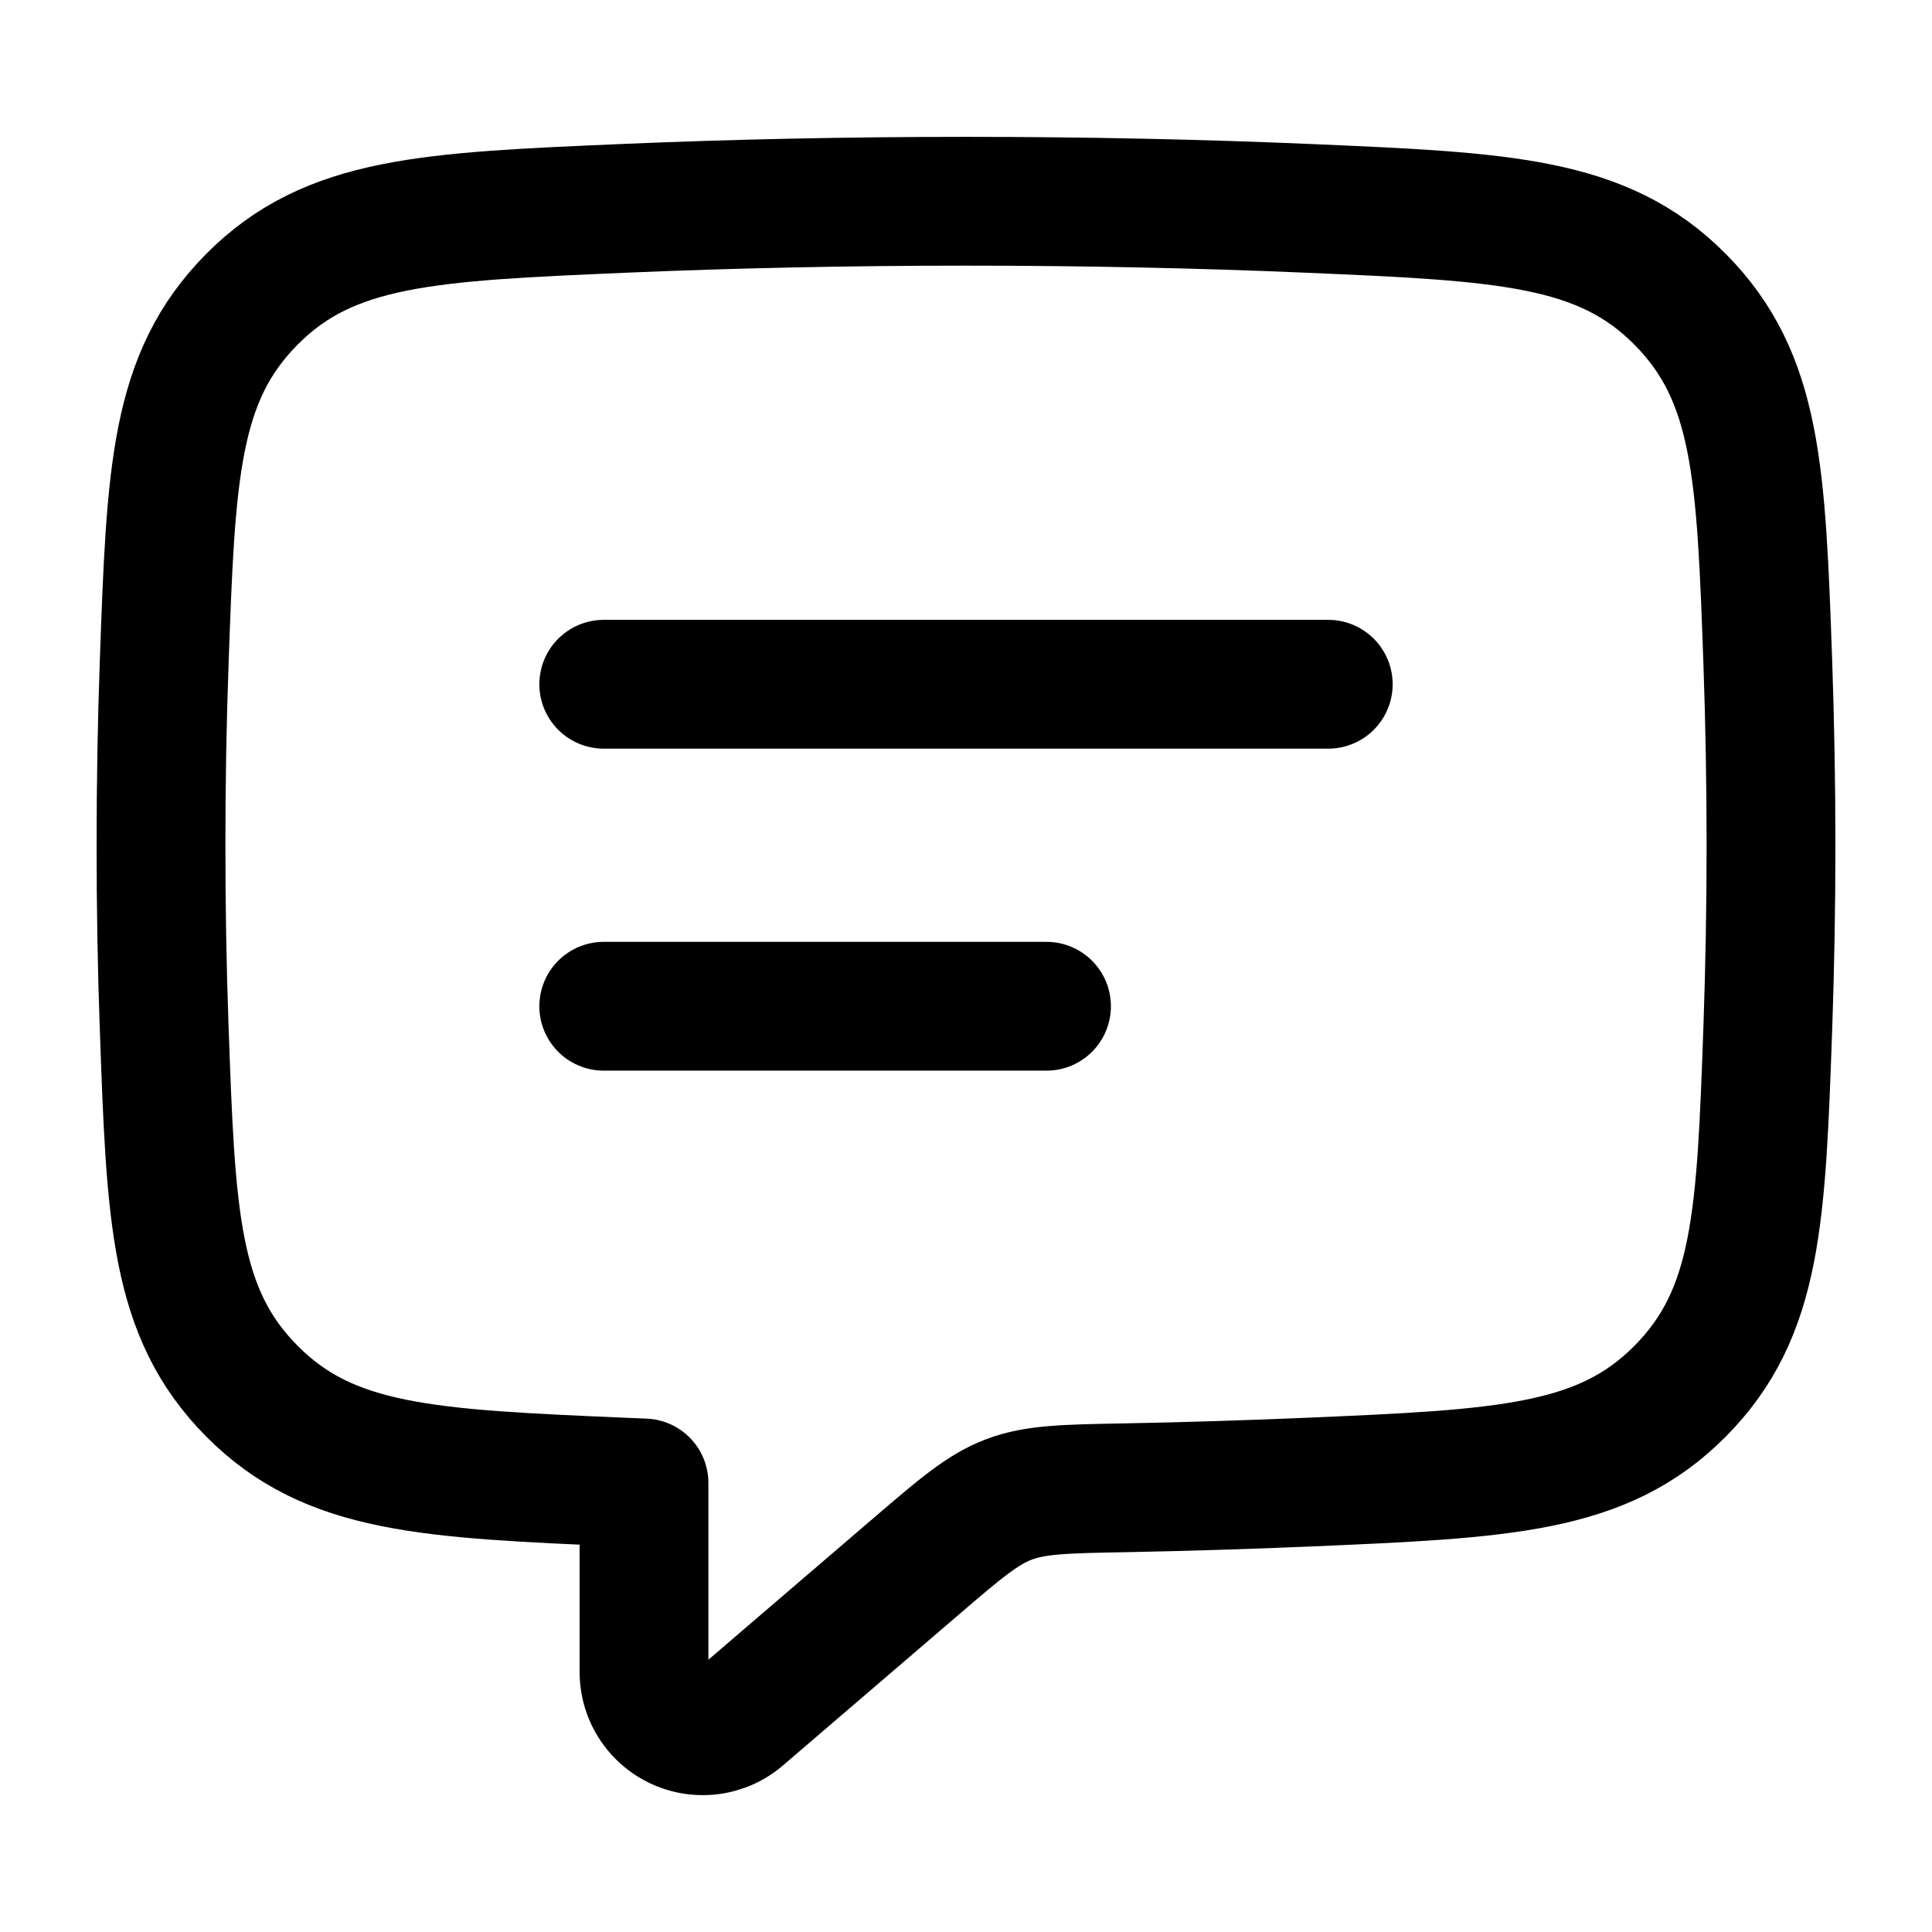
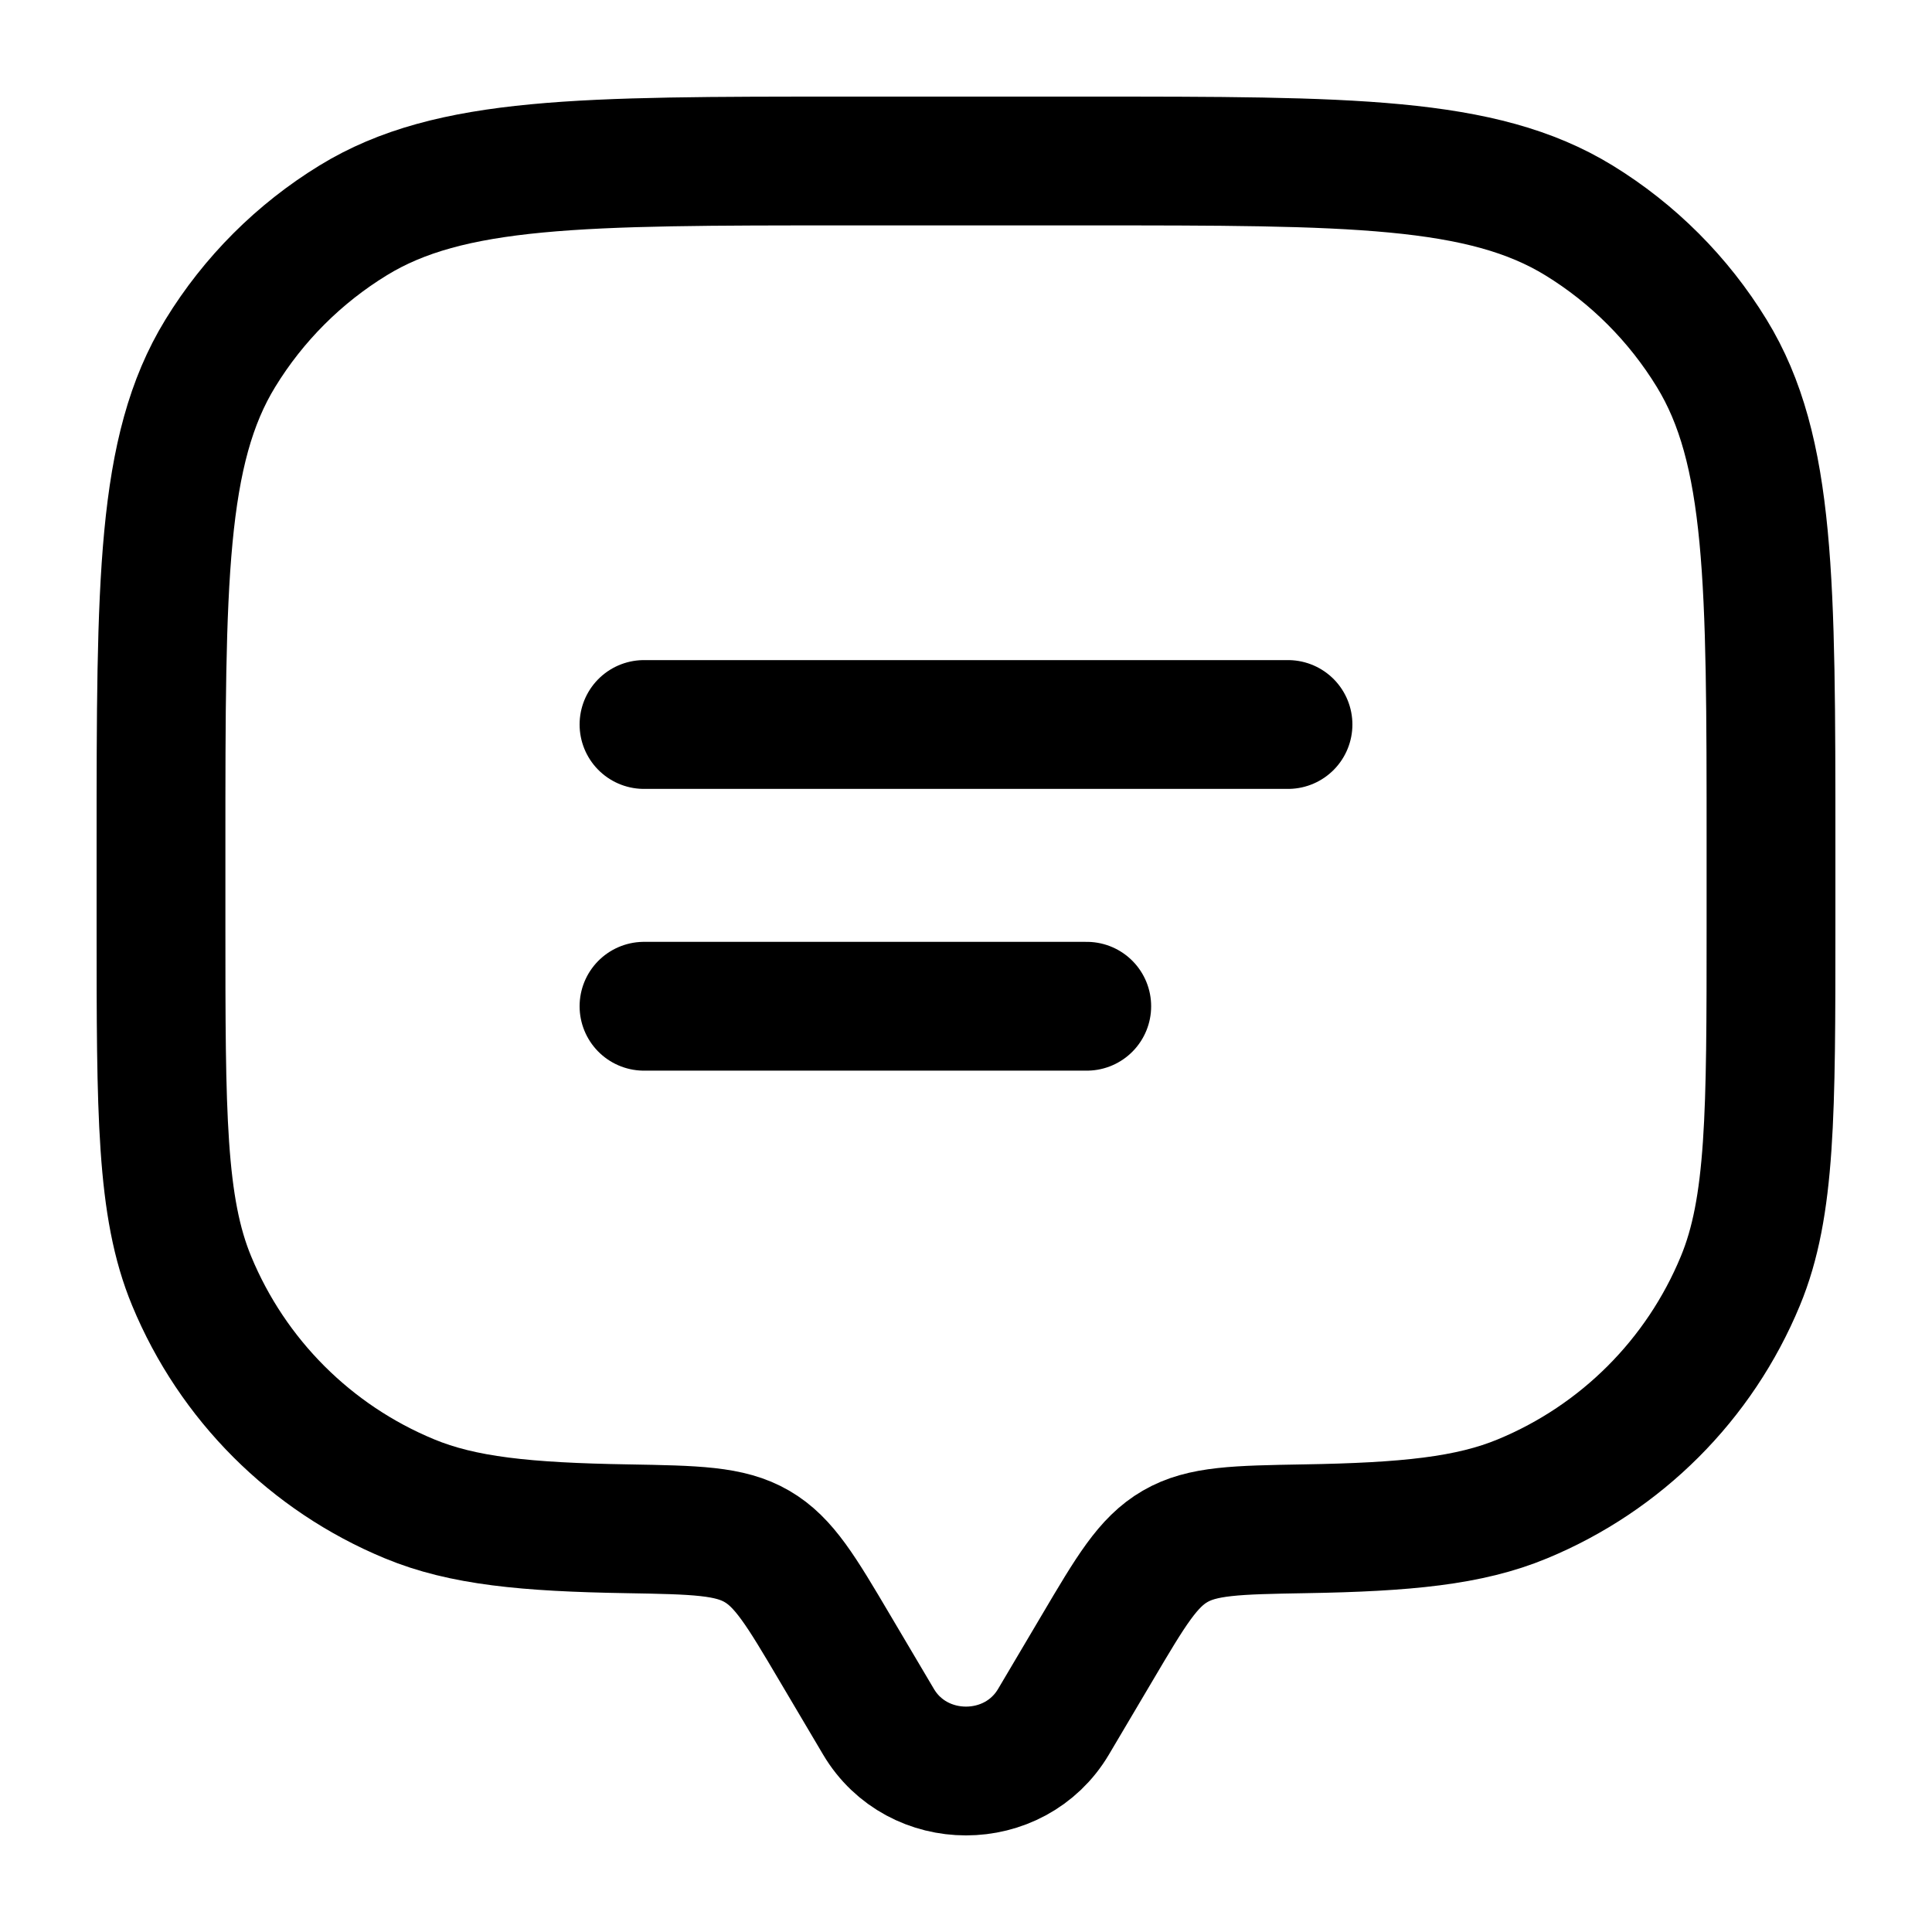
<svg viewBox="0 0 24 24" fill="none" stroke-width="1.6" stroke-linecap="round" stroke-linejoin="round">
-   <path d="M7.5 8.5H16.5M7.5 12.5H13" stroke="currentColor" />
-   <path d="M2 10.5C2 9.729 2.013 8.977 2.039 8.25C2.123 5.877 2.165 4.69 3.13 3.717C4.095 2.745 5.316 2.693 7.756 2.588C9.095 2.531 10.521 2.5 12 2.5C13.479 2.5 14.905 2.531 16.244 2.588C18.684 2.693 19.905 2.745 20.87 3.717C21.835 4.69 21.877 5.877 21.961 8.25C21.986 8.977 22 9.729 22 10.5C22 11.271 21.986 12.023 21.961 12.75C21.877 15.123 21.835 16.31 20.87 17.283C19.905 18.255 18.684 18.307 16.244 18.412C15.51 18.443 14.75 18.467 13.969 18.482C13.228 18.495 12.858 18.503 12.532 18.627C12.206 18.751 11.932 18.985 11.384 19.455L9.205 21.324C9.073 21.438 8.904 21.5 8.73 21.5C8.327 21.5 8 21.173 8 20.77V18.422C7.918 18.419 7.837 18.415 7.756 18.412C5.316 18.307 4.095 18.255 3.13 17.282C2.165 16.31 2.123 15.123 2.039 12.75C2.013 12.023 2 11.271 2 10.5Z" stroke="currentColor" />
+   <path d="M13.629 20.472C14.049 19.761 14.259 19.406 14.597 19.21C14.935 19.013 15.36 19.006 16.21 18.991C17.466 18.97 18.253 18.893 18.913 18.619C20.139 18.112 21.112 17.139 21.619 15.913C22 14.995 22 13.83 22 11.5V10.5C22 7.227 22 5.59 21.263 4.388C20.851 3.715 20.285 3.149 19.613 2.737C18.41 2 16.773 2 13.5 2H10.5C7.227 2 5.59 2 4.388 2.737C3.715 3.149 3.149 3.715 2.737 4.388C2 5.59 2 7.227 2 10.5V11.5C2 13.83 2 14.995 2.381 15.913C2.888 17.139 3.861 18.112 5.087 18.619C5.747 18.893 6.534 18.97 7.79 18.991C8.64 19.006 9.065 19.013 9.403 19.21C9.74 19.406 9.951 19.761 10.371 20.472L10.913 21.388C11.396 22.204 12.604 22.204 13.087 21.388L13.629 20.472ZM8 9H16M8 12.5H13.5" stroke="currentColor" />
</svg>
